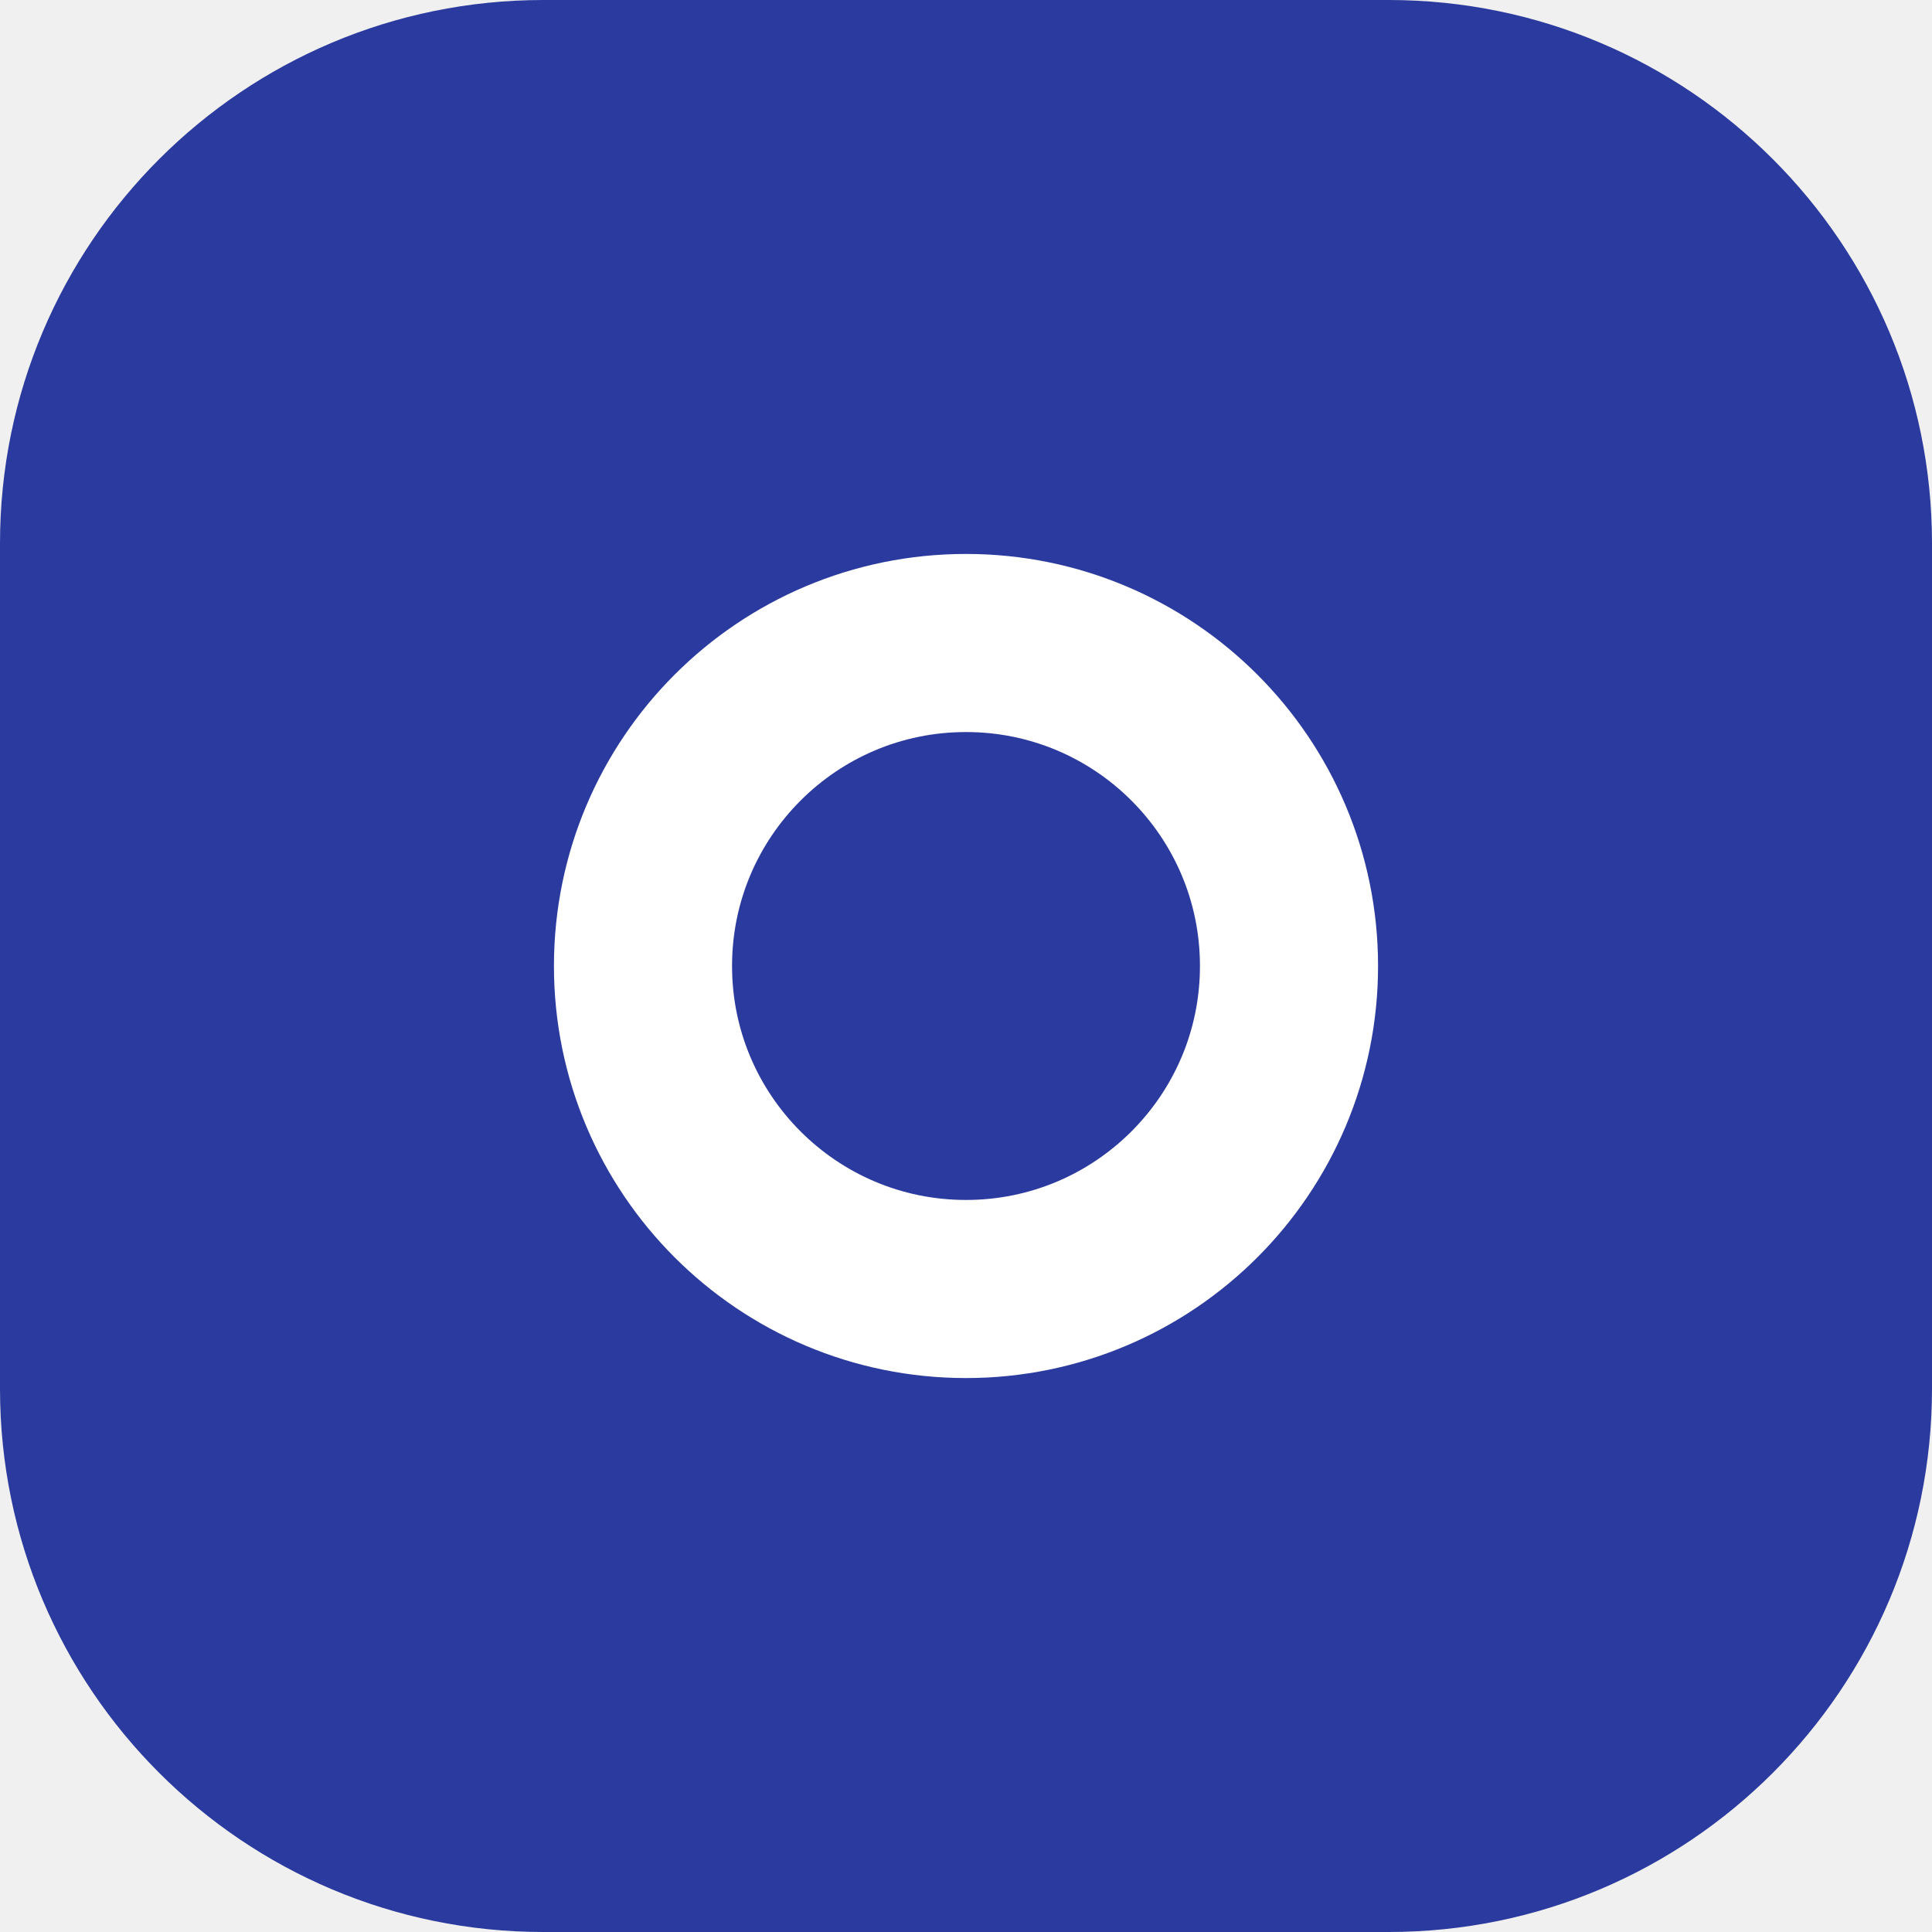
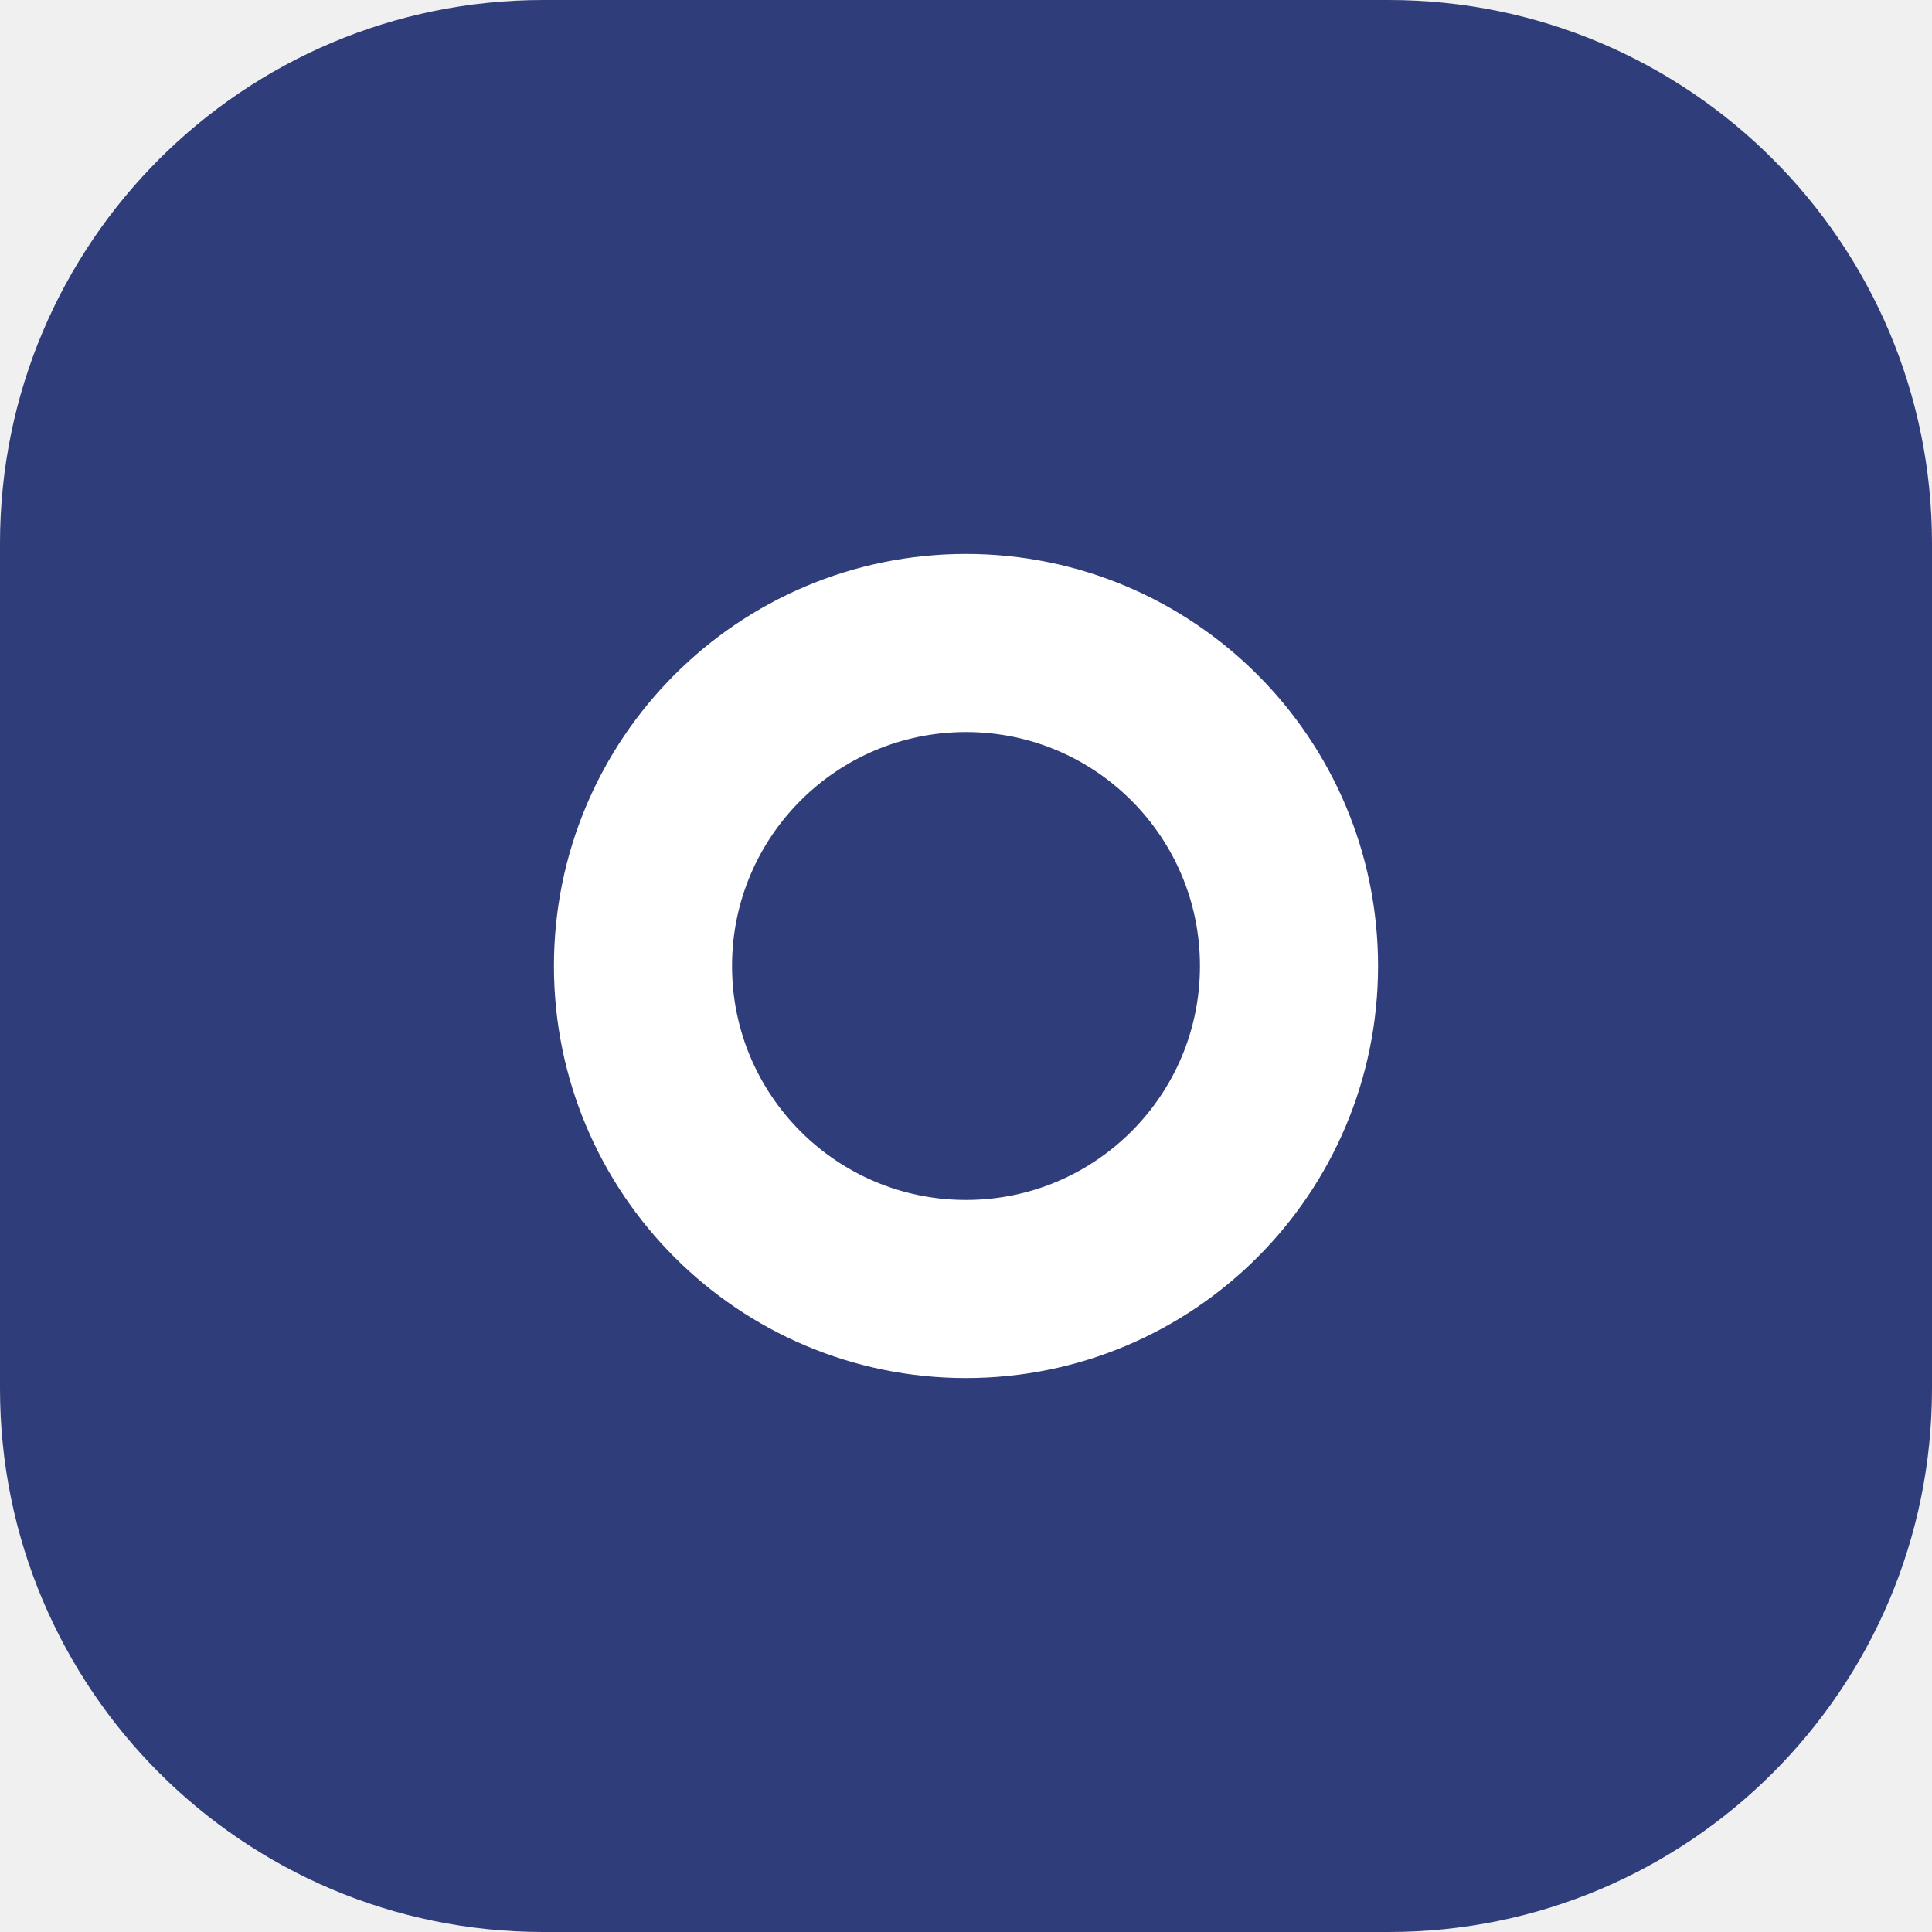
<svg xmlns="http://www.w3.org/2000/svg" viewBox="0 0 64 64" width="64" height="64">
-   <rect width="64" height="64" rx="18" fill="#2b3a9e" />
+   <rect width="64" height="64" rx="18" fill="#2F3D7A" />
  <circle cx="32" cy="32" r="10.7" fill="none" stroke="#FFFFFF" stroke-width="5.9" />
</svg>
